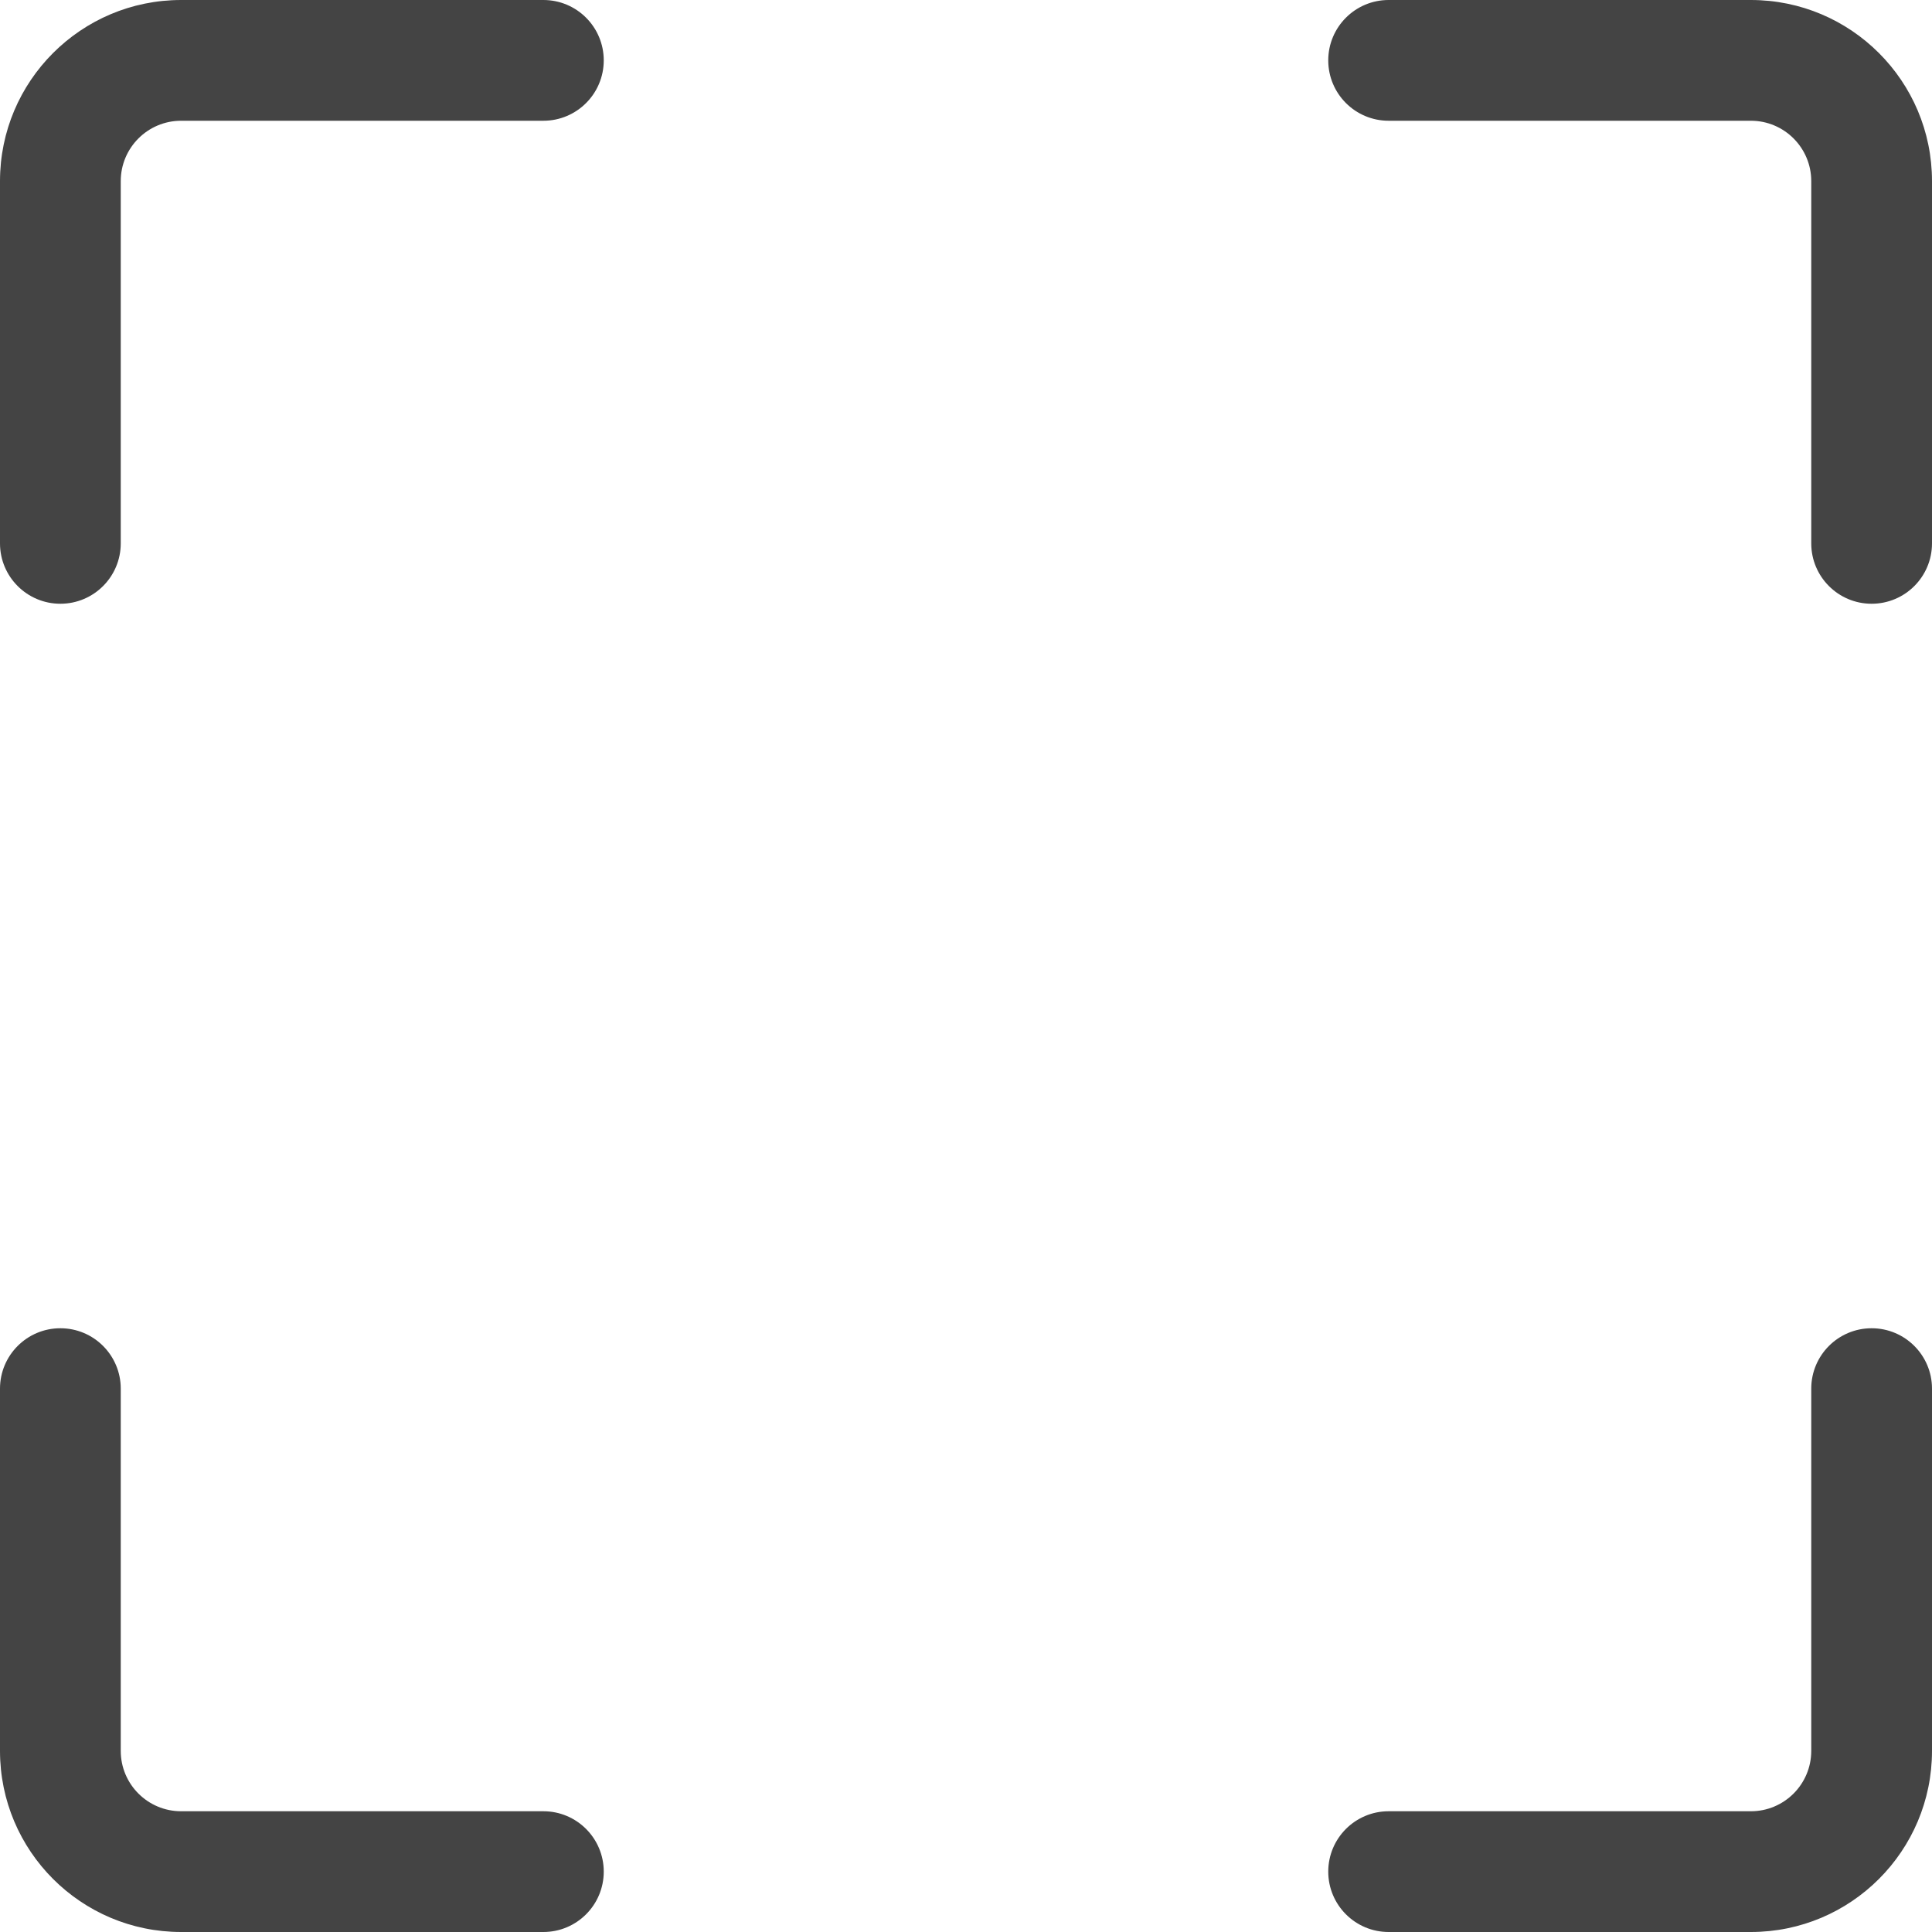
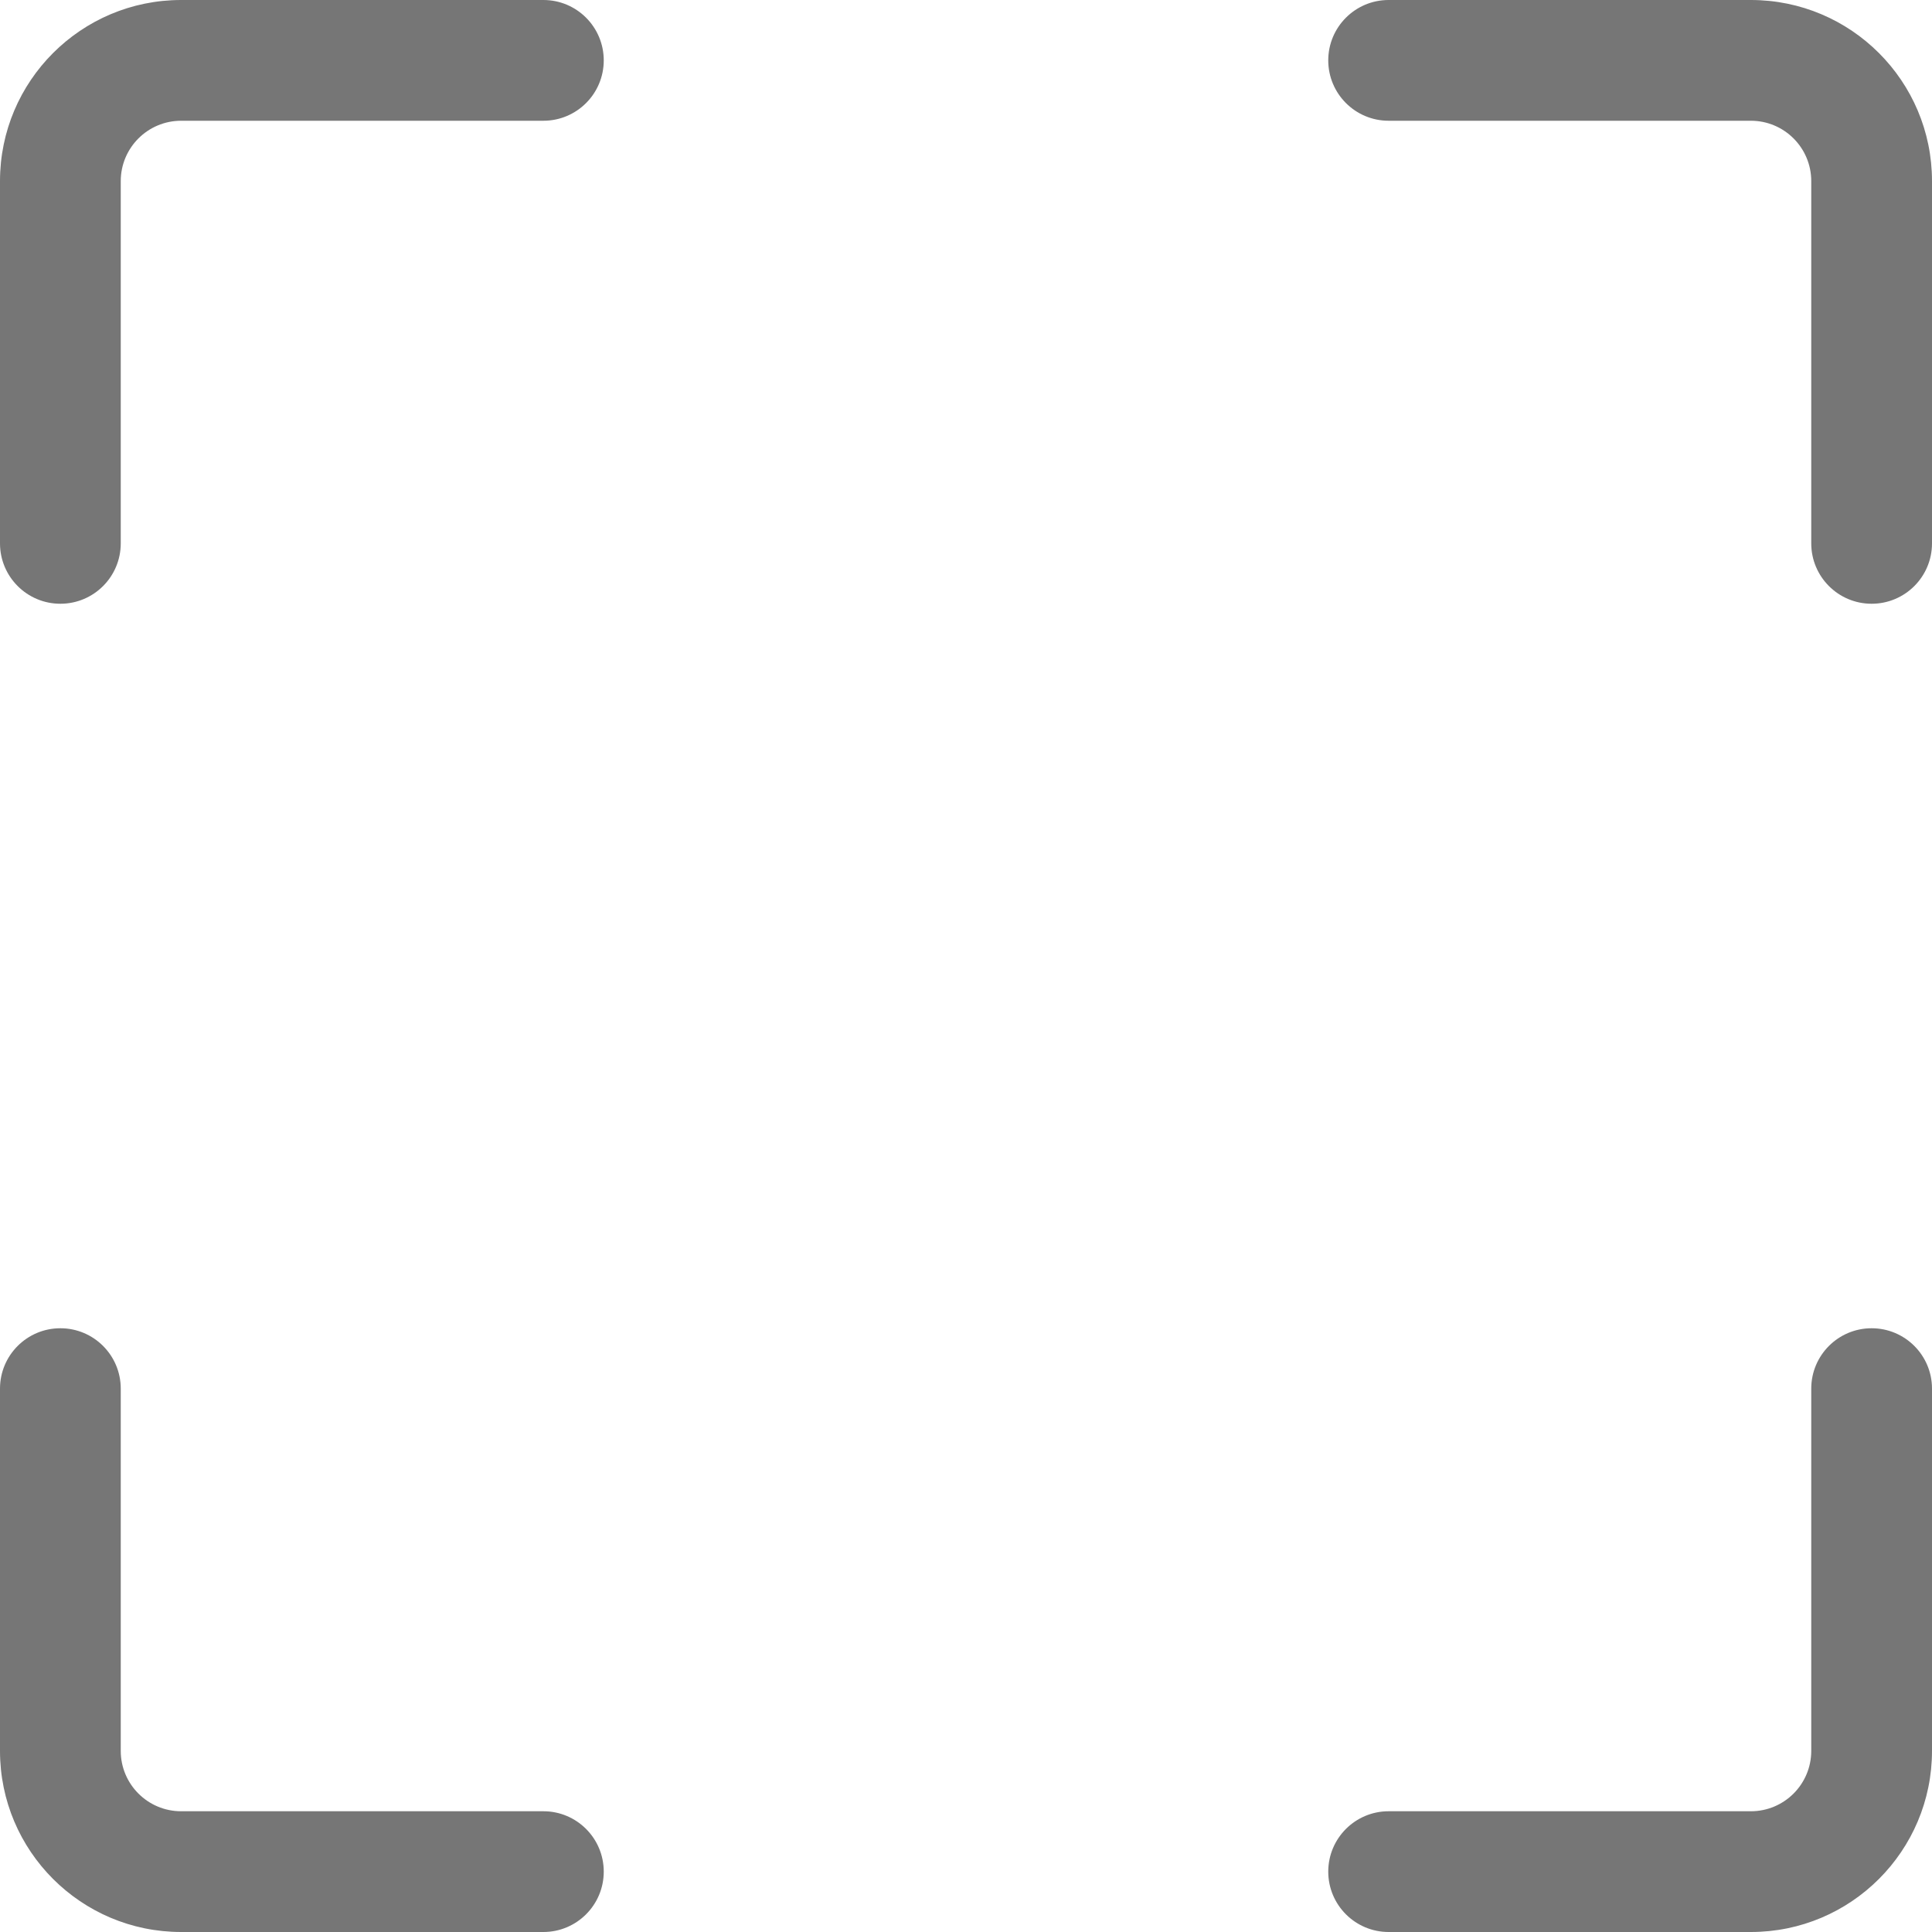
<svg xmlns="http://www.w3.org/2000/svg" id="Icons" viewBox="0 0 32 32">
  <g id="Expand">
-     <path d="M9,32H3a3,3,0,0,1-3-3V23a1,1,0,0,1,2,0v6a1,1,0,0,0,1,1H9a1,1,0,0,1,0,2Z" style="fill:#444" />
-     <path d="M29,32H23a1,1,0,0,1,0-2h6a1,1,0,0,0,1-1V23a1,1,0,0,1,2,0v6A3,3,0,0,1,29,32Z" style="fill:#444" />
-     <path d="M1,10A1,1,0,0,1,0,9V3A3,3,0,0,1,3,0H9A1,1,0,0,1,9,2H3A1,1,0,0,0,2,3V9A1,1,0,0,1,1,10Z" style="fill:#444" />
-     <path d="M31,10a1,1,0,0,1-1-1V3a1,1,0,0,0-1-1H23a1,1,0,0,1,0-2h6a3,3,0,0,1,3,3V9A1,1,0,0,1,31,10Z" style="fill:#444" />
+     <path d="M9,32H3a3,3,0,0,1-3-3V23a1,1,0,0,1,2,0v6a1,1,0,0,0,1,1H9a1,1,0,0,1,0,2Z" style="fill:#767676" />
+     <path d="M29,32H23a1,1,0,0,1,0-2h6a1,1,0,0,0,1-1V23a1,1,0,0,1,2,0v6A3,3,0,0,1,29,32Z" style="fill:#767676" />
+     <path d="M1,10A1,1,0,0,1,0,9V3A3,3,0,0,1,3,0H9A1,1,0,0,1,9,2H3A1,1,0,0,0,2,3V9A1,1,0,0,1,1,10Z" style="fill:#767676" />
+     <path d="M31,10a1,1,0,0,1-1-1V3a1,1,0,0,0-1-1H23a1,1,0,0,1,0-2h6a3,3,0,0,1,3,3V9A1,1,0,0,1,31,10Z" style="fill:#767676" />
  </g>
</svg>
